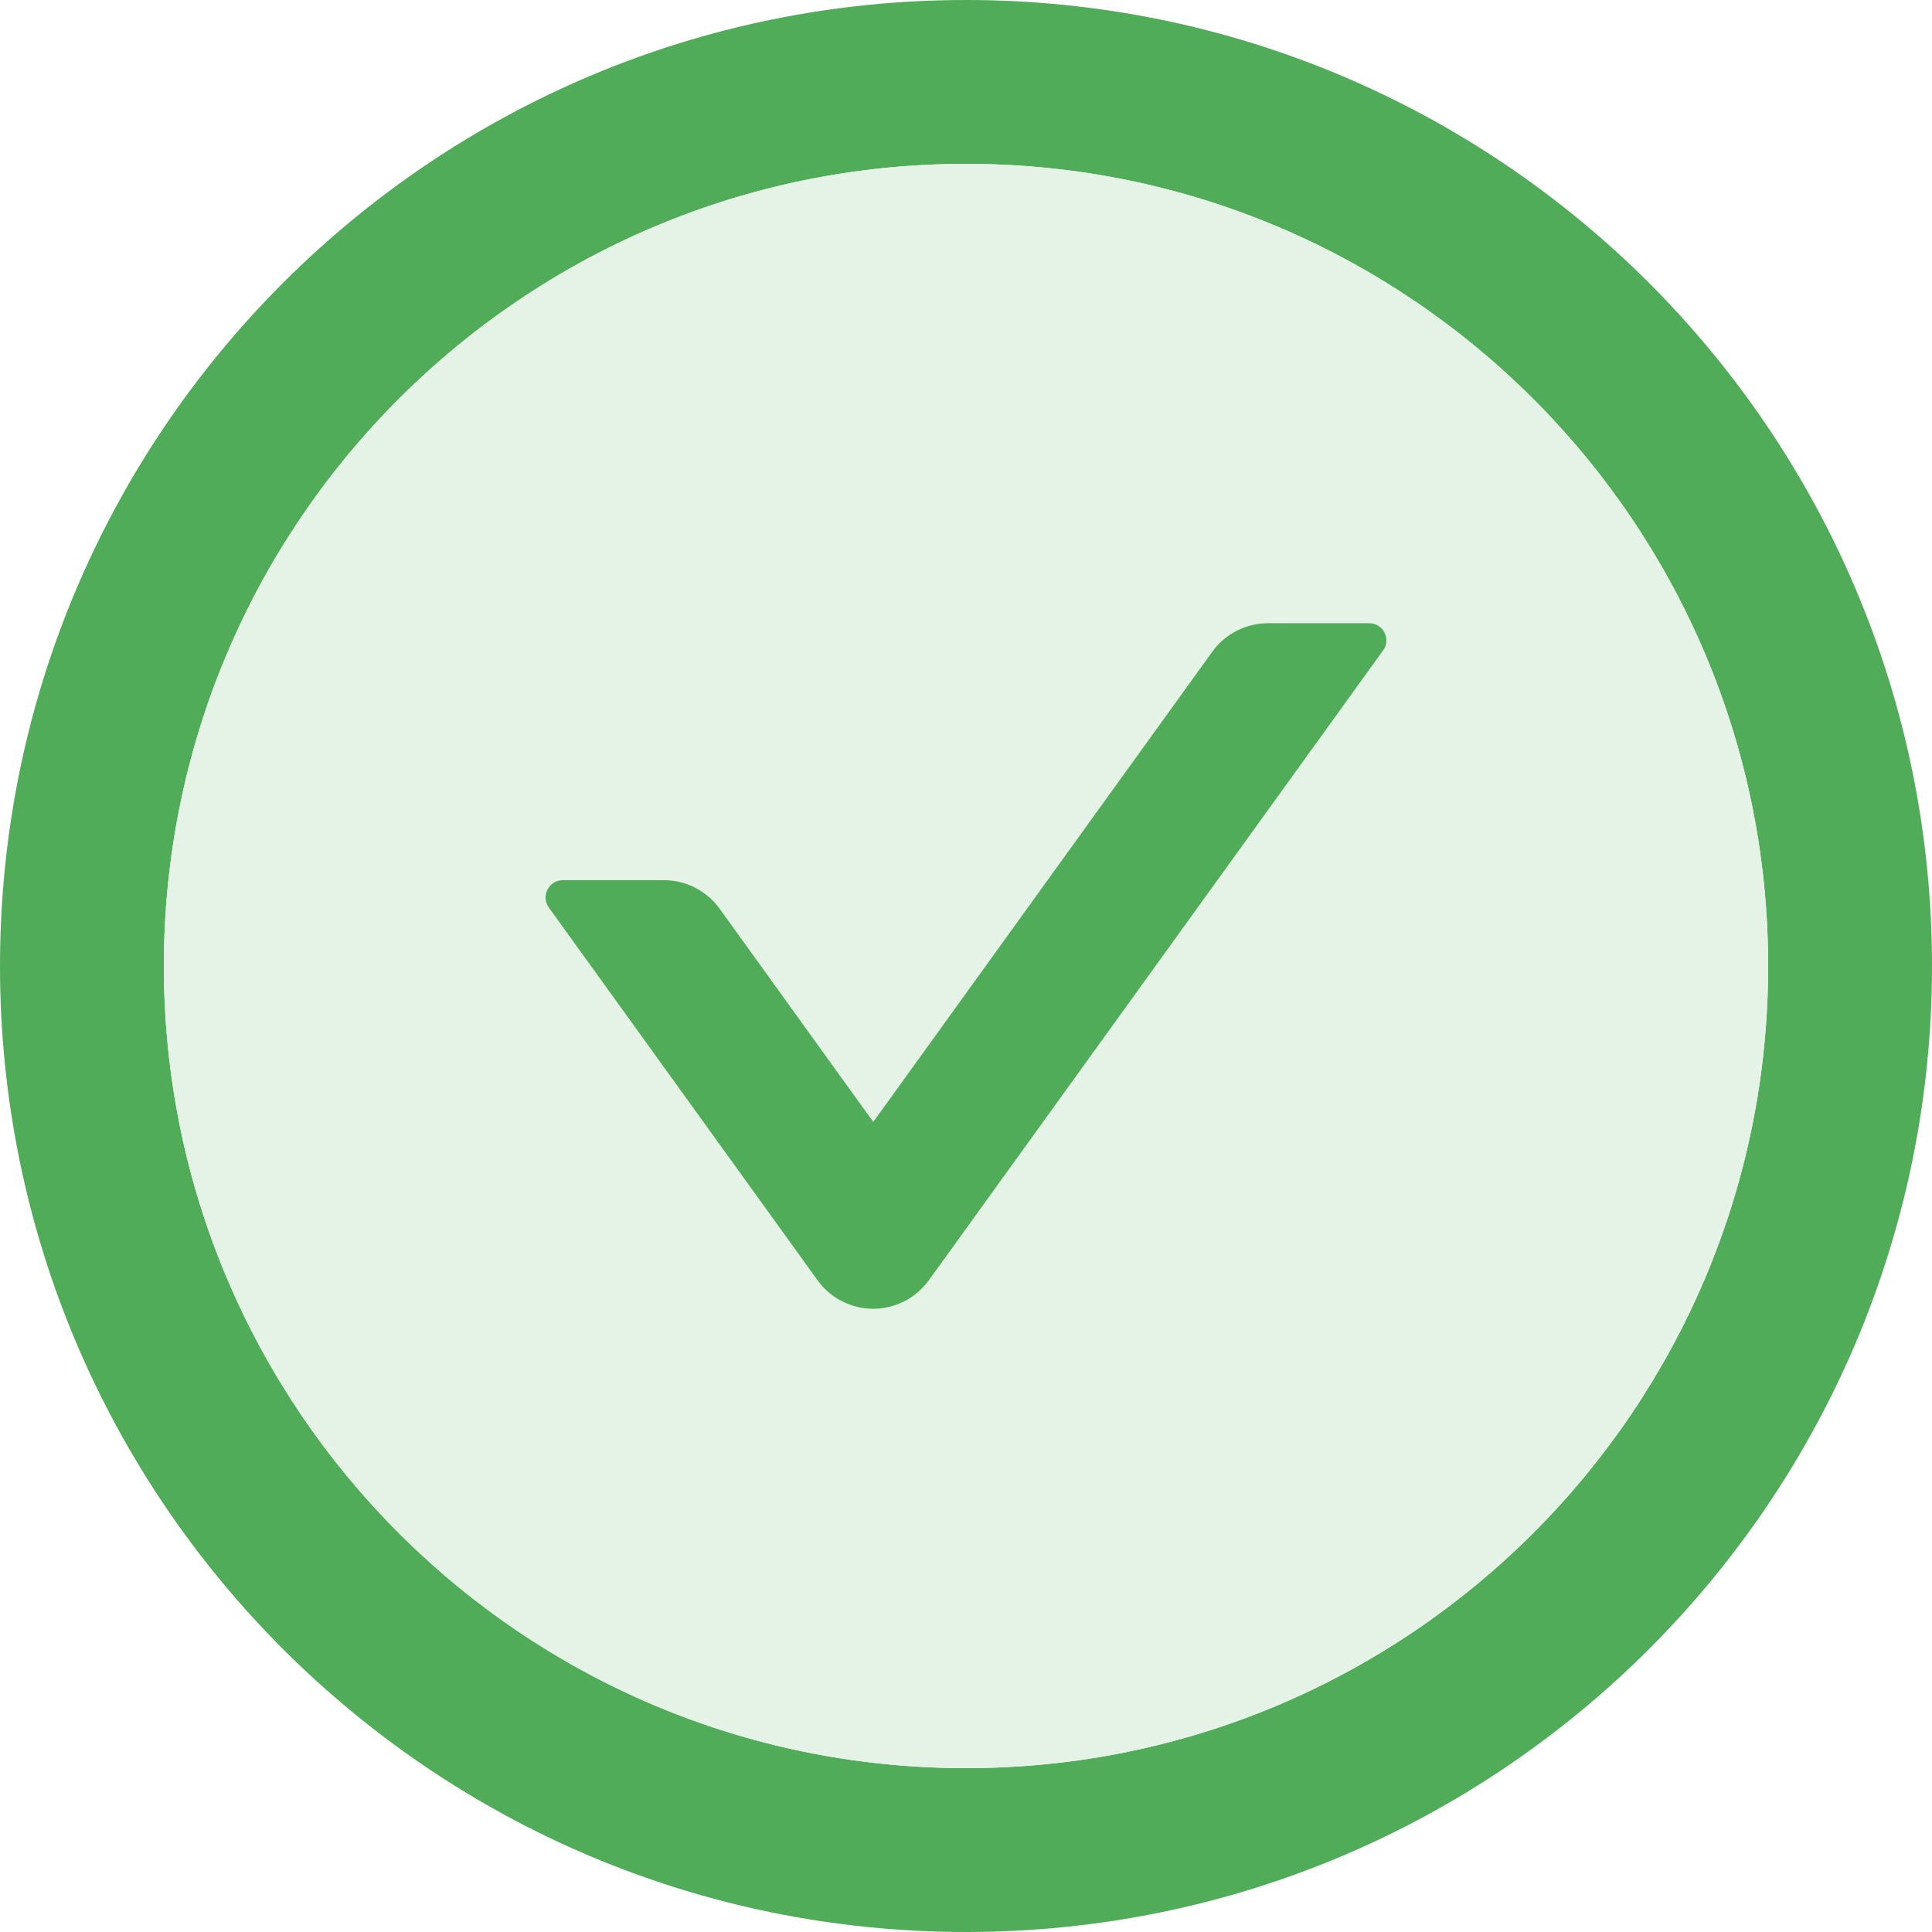
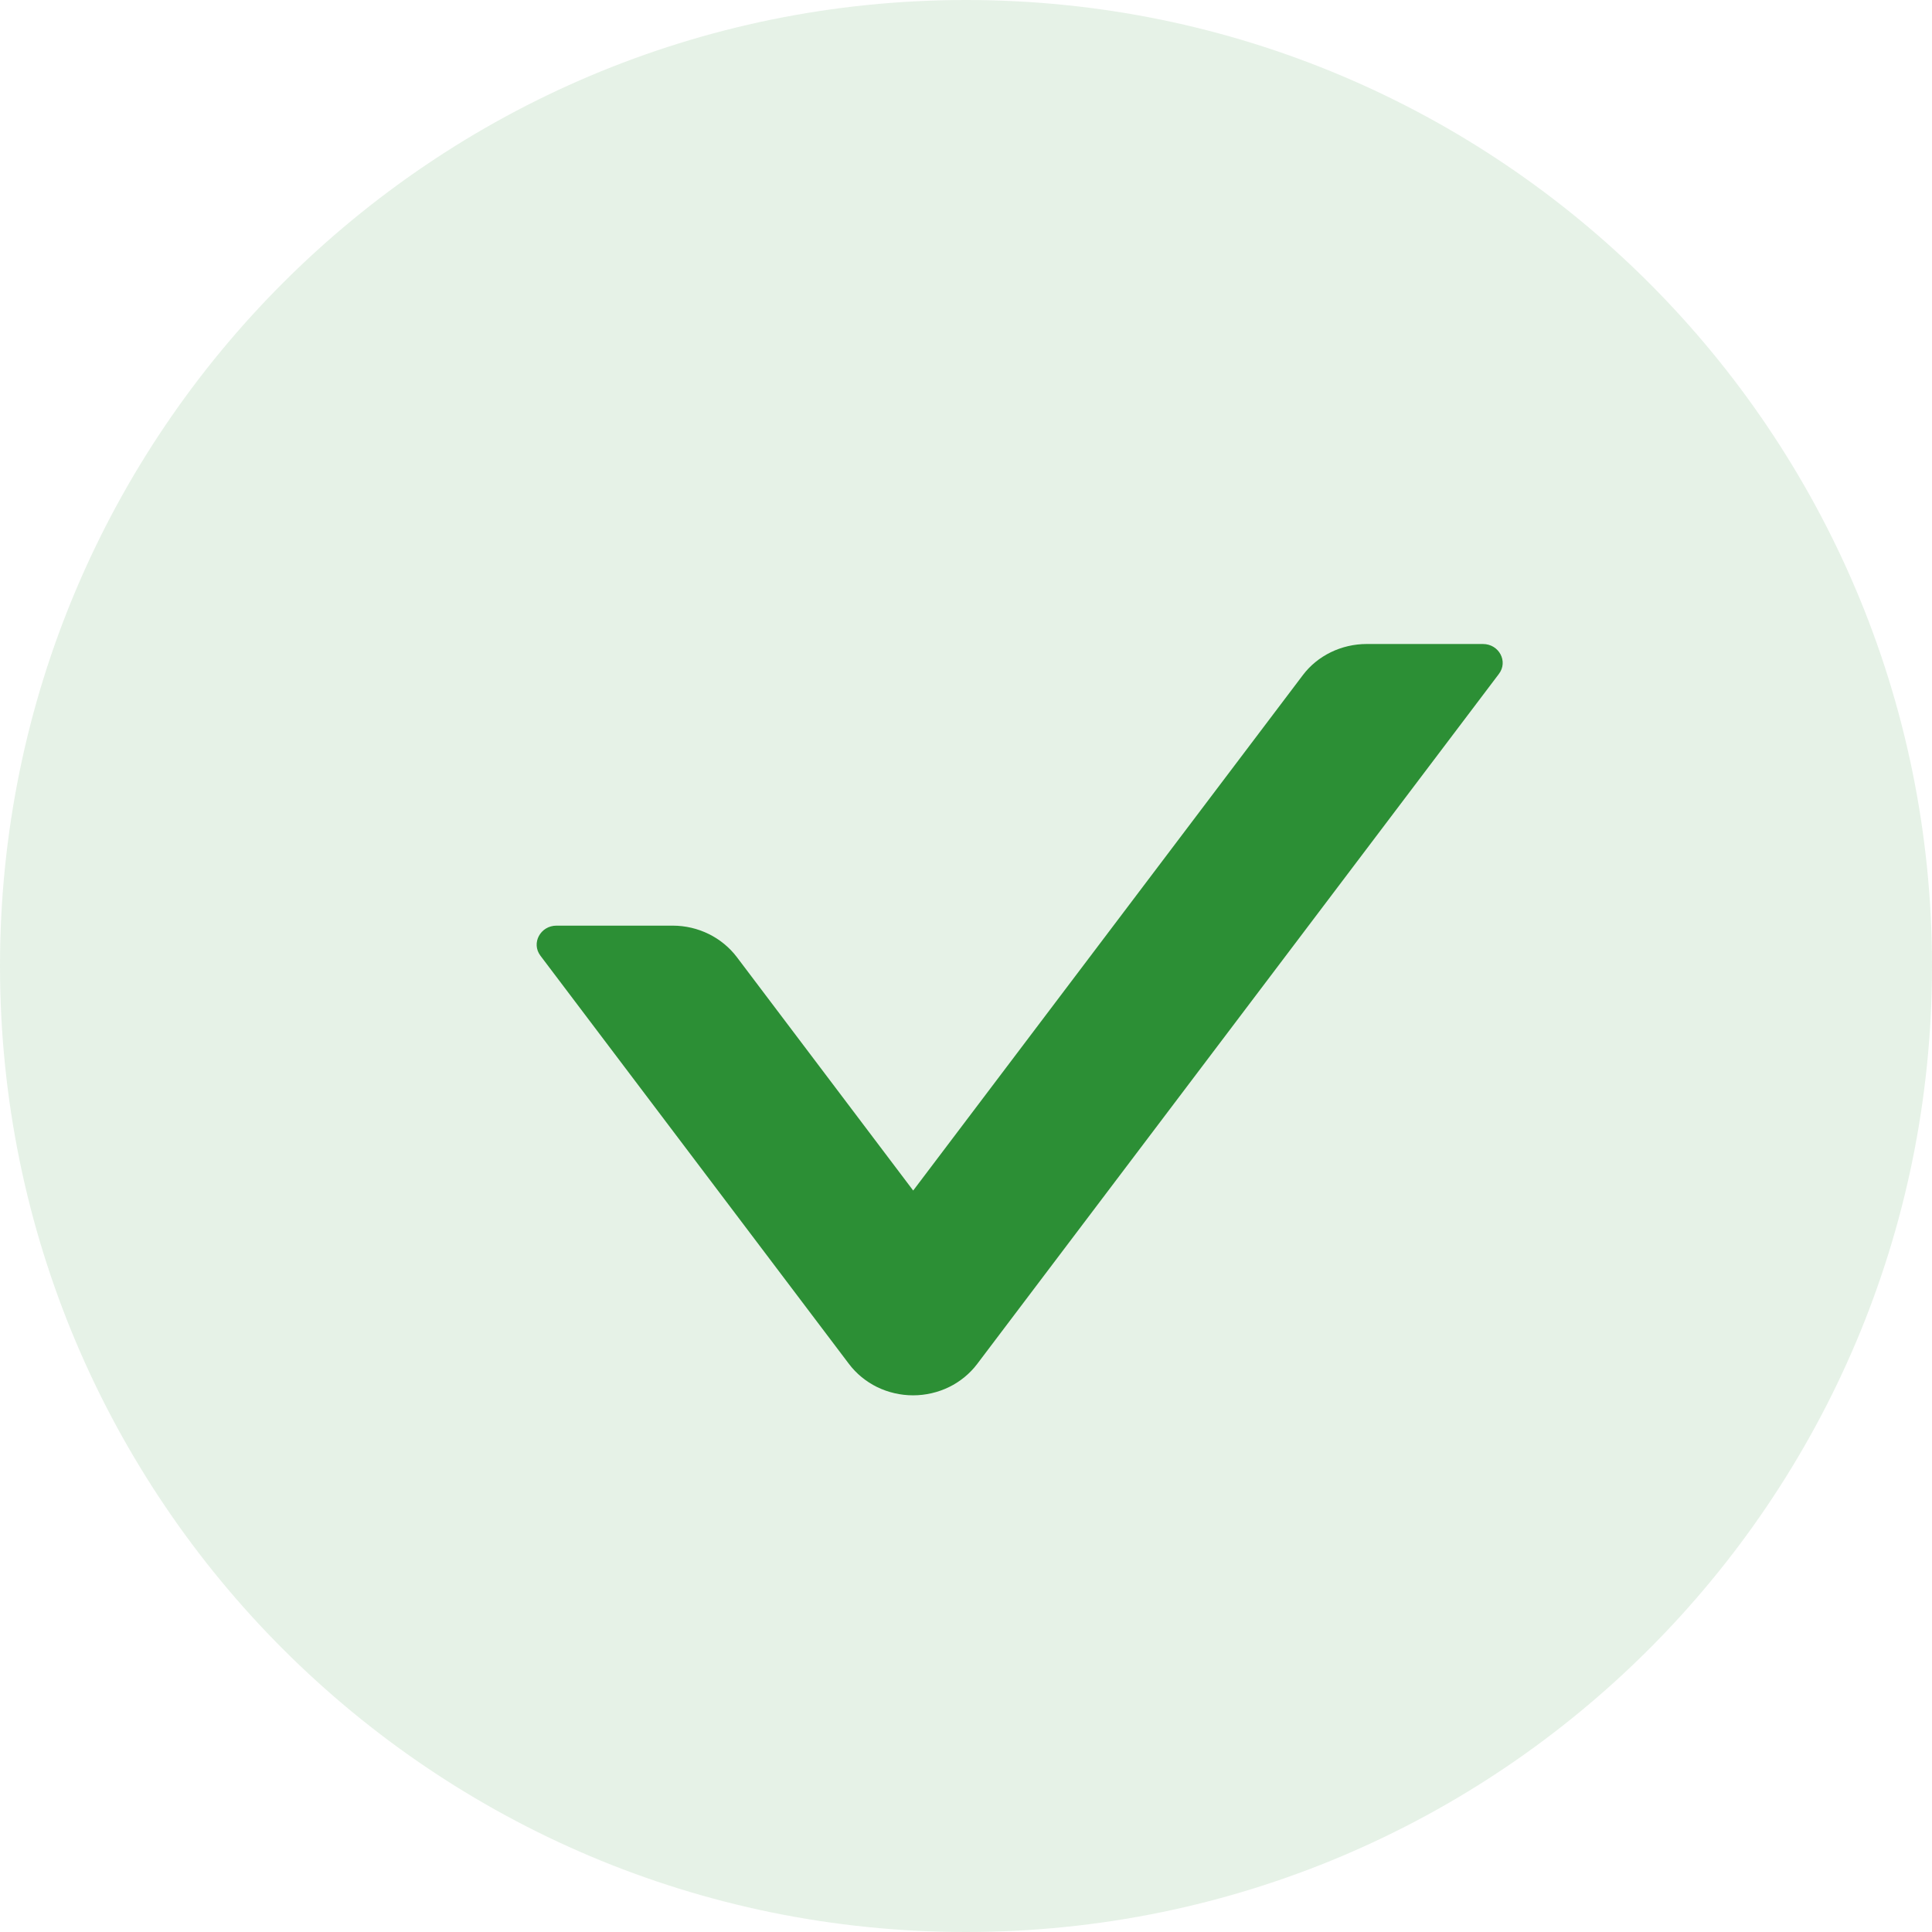
- <svg xmlns="http://www.w3.org/2000/svg" width="16" height="16" viewBox="0 0 16 16" fill="none">
-   <path d="M8 0C3.582 0 0 3.582 0 8C0 12.418 3.582 16 8 16C12.418 16 16 12.418 16 8C16 3.582 12.418 0 8 0ZM8 14.643C4.332 14.643 1.357 11.668 1.357 8C1.357 4.332 4.332 1.357 8 1.357C11.668 1.357 14.643 4.332 14.643 8C14.643 11.668 11.668 14.643 8 14.643Z" fill="#50AC58" />
-   <path d="M8 1.357C4.332 1.357 1.357 4.332 1.357 8C1.357 11.668 4.332 14.643 8 14.643C11.668 14.643 14.643 11.668 14.643 8C14.643 4.332 11.668 1.357 8 1.357ZM11.454 5.387L7.693 10.602C7.641 10.675 7.571 10.735 7.491 10.776C7.411 10.817 7.322 10.839 7.232 10.839C7.141 10.839 7.052 10.817 6.972 10.776C6.892 10.735 6.822 10.675 6.77 10.602L4.545 7.516C4.477 7.421 4.545 7.289 4.661 7.289H5.498C5.682 7.289 5.854 7.378 5.961 7.527L7.232 9.291L10.04 5.398C10.147 5.248 10.32 5.161 10.502 5.161H11.34C11.456 5.161 11.524 5.293 11.454 5.387V5.387Z" fill="#E5F3E6" />
-   <path d="M11.339 5.161H10.502C10.32 5.161 10.146 5.248 10.039 5.398L7.232 9.291L5.961 7.527C5.854 7.378 5.682 7.289 5.498 7.289H4.661C4.545 7.289 4.477 7.421 4.545 7.516L6.77 10.602C6.822 10.675 6.891 10.735 6.972 10.776C7.052 10.817 7.141 10.839 7.231 10.839C7.321 10.839 7.41 10.817 7.491 10.776C7.571 10.735 7.64 10.675 7.693 10.602L11.454 5.387C11.523 5.293 11.455 5.161 11.339 5.161Z" fill="#50AC58" />
+ <svg xmlns="http://www.w3.org/2000/svg" width="18" height="18" viewBox="0 0 18 18" fill="none">
+   <rect width="18" height="18" rx="9" fill="#2C8F35" fill-opacity="0.12" />
+   <path d="M13.816 6H12.734C12.498 6 12.274 6.108 12.136 6.293L8.508 11.092L6.865 8.917C6.726 8.734 6.505 8.624 6.267 8.624H5.185C5.035 8.624 4.947 8.787 5.035 8.904L7.91 12.708C7.978 12.798 8.068 12.872 8.172 12.923C8.275 12.973 8.39 13 8.507 13C8.624 13 8.739 12.973 8.842 12.923C8.946 12.872 9.036 12.798 9.104 12.708L13.964 6.28C14.054 6.163 13.966 6 13.816 6V6Z" fill="#2C8F35" />
</svg>
